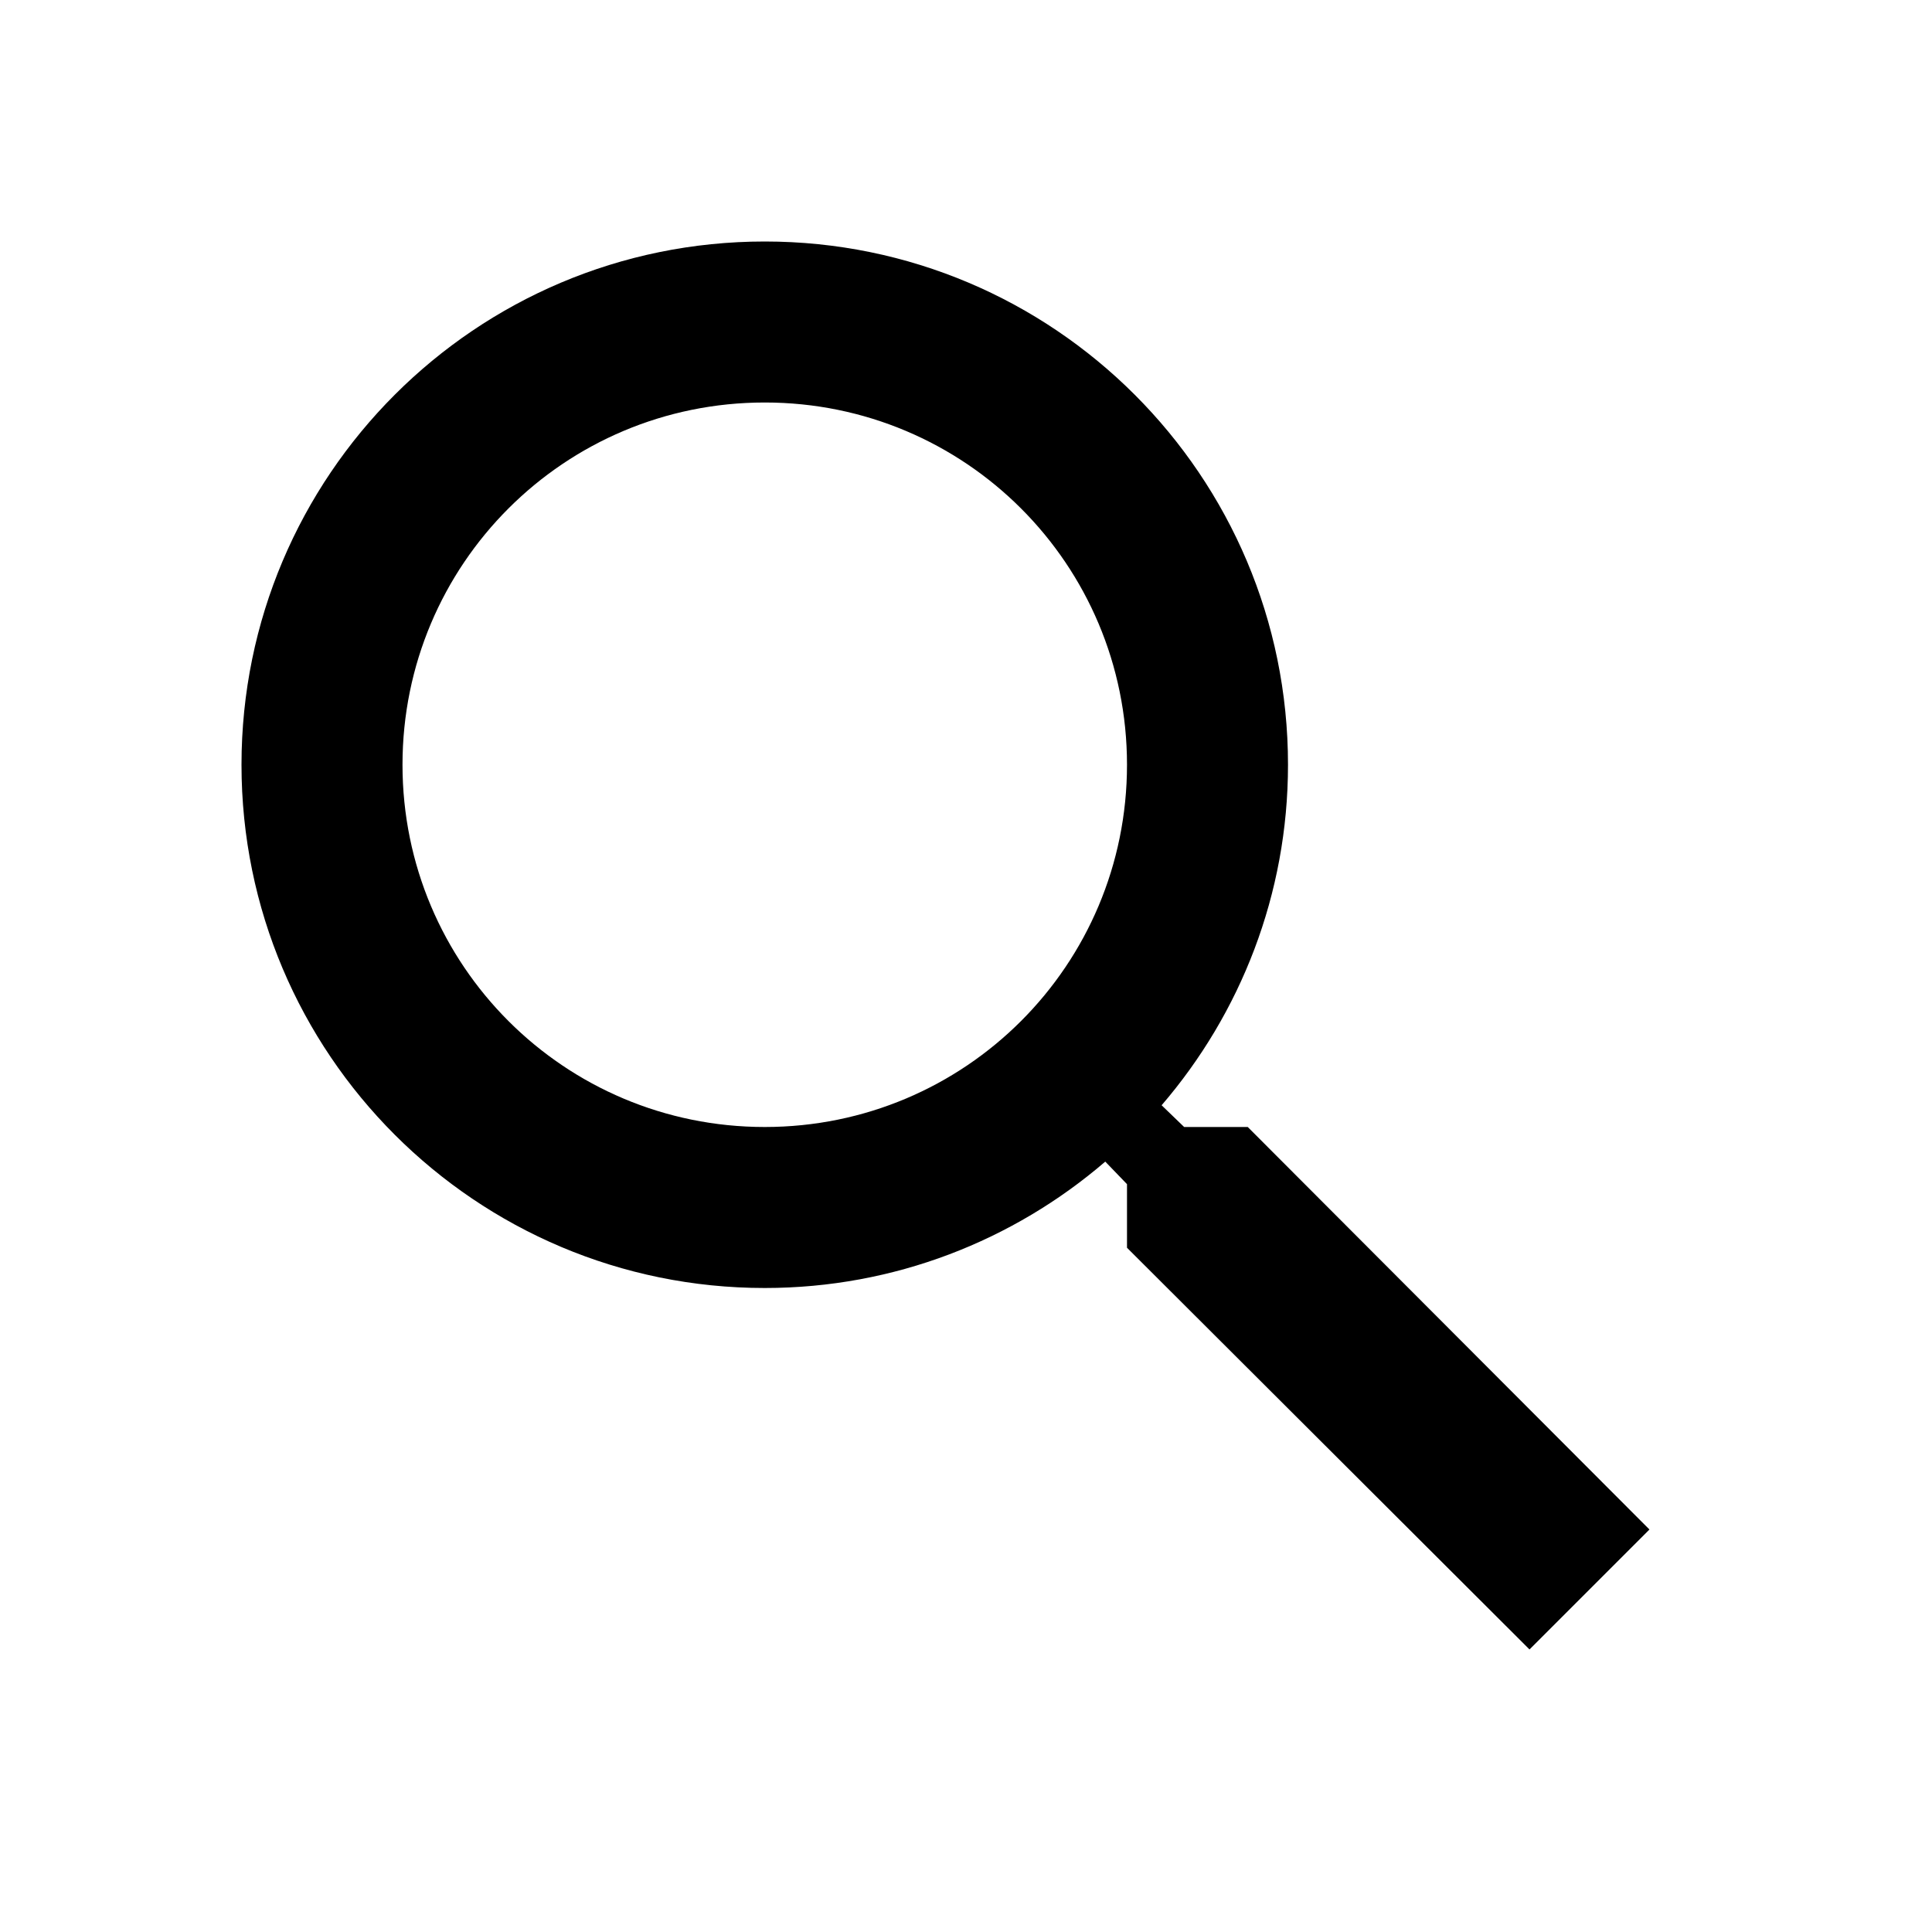
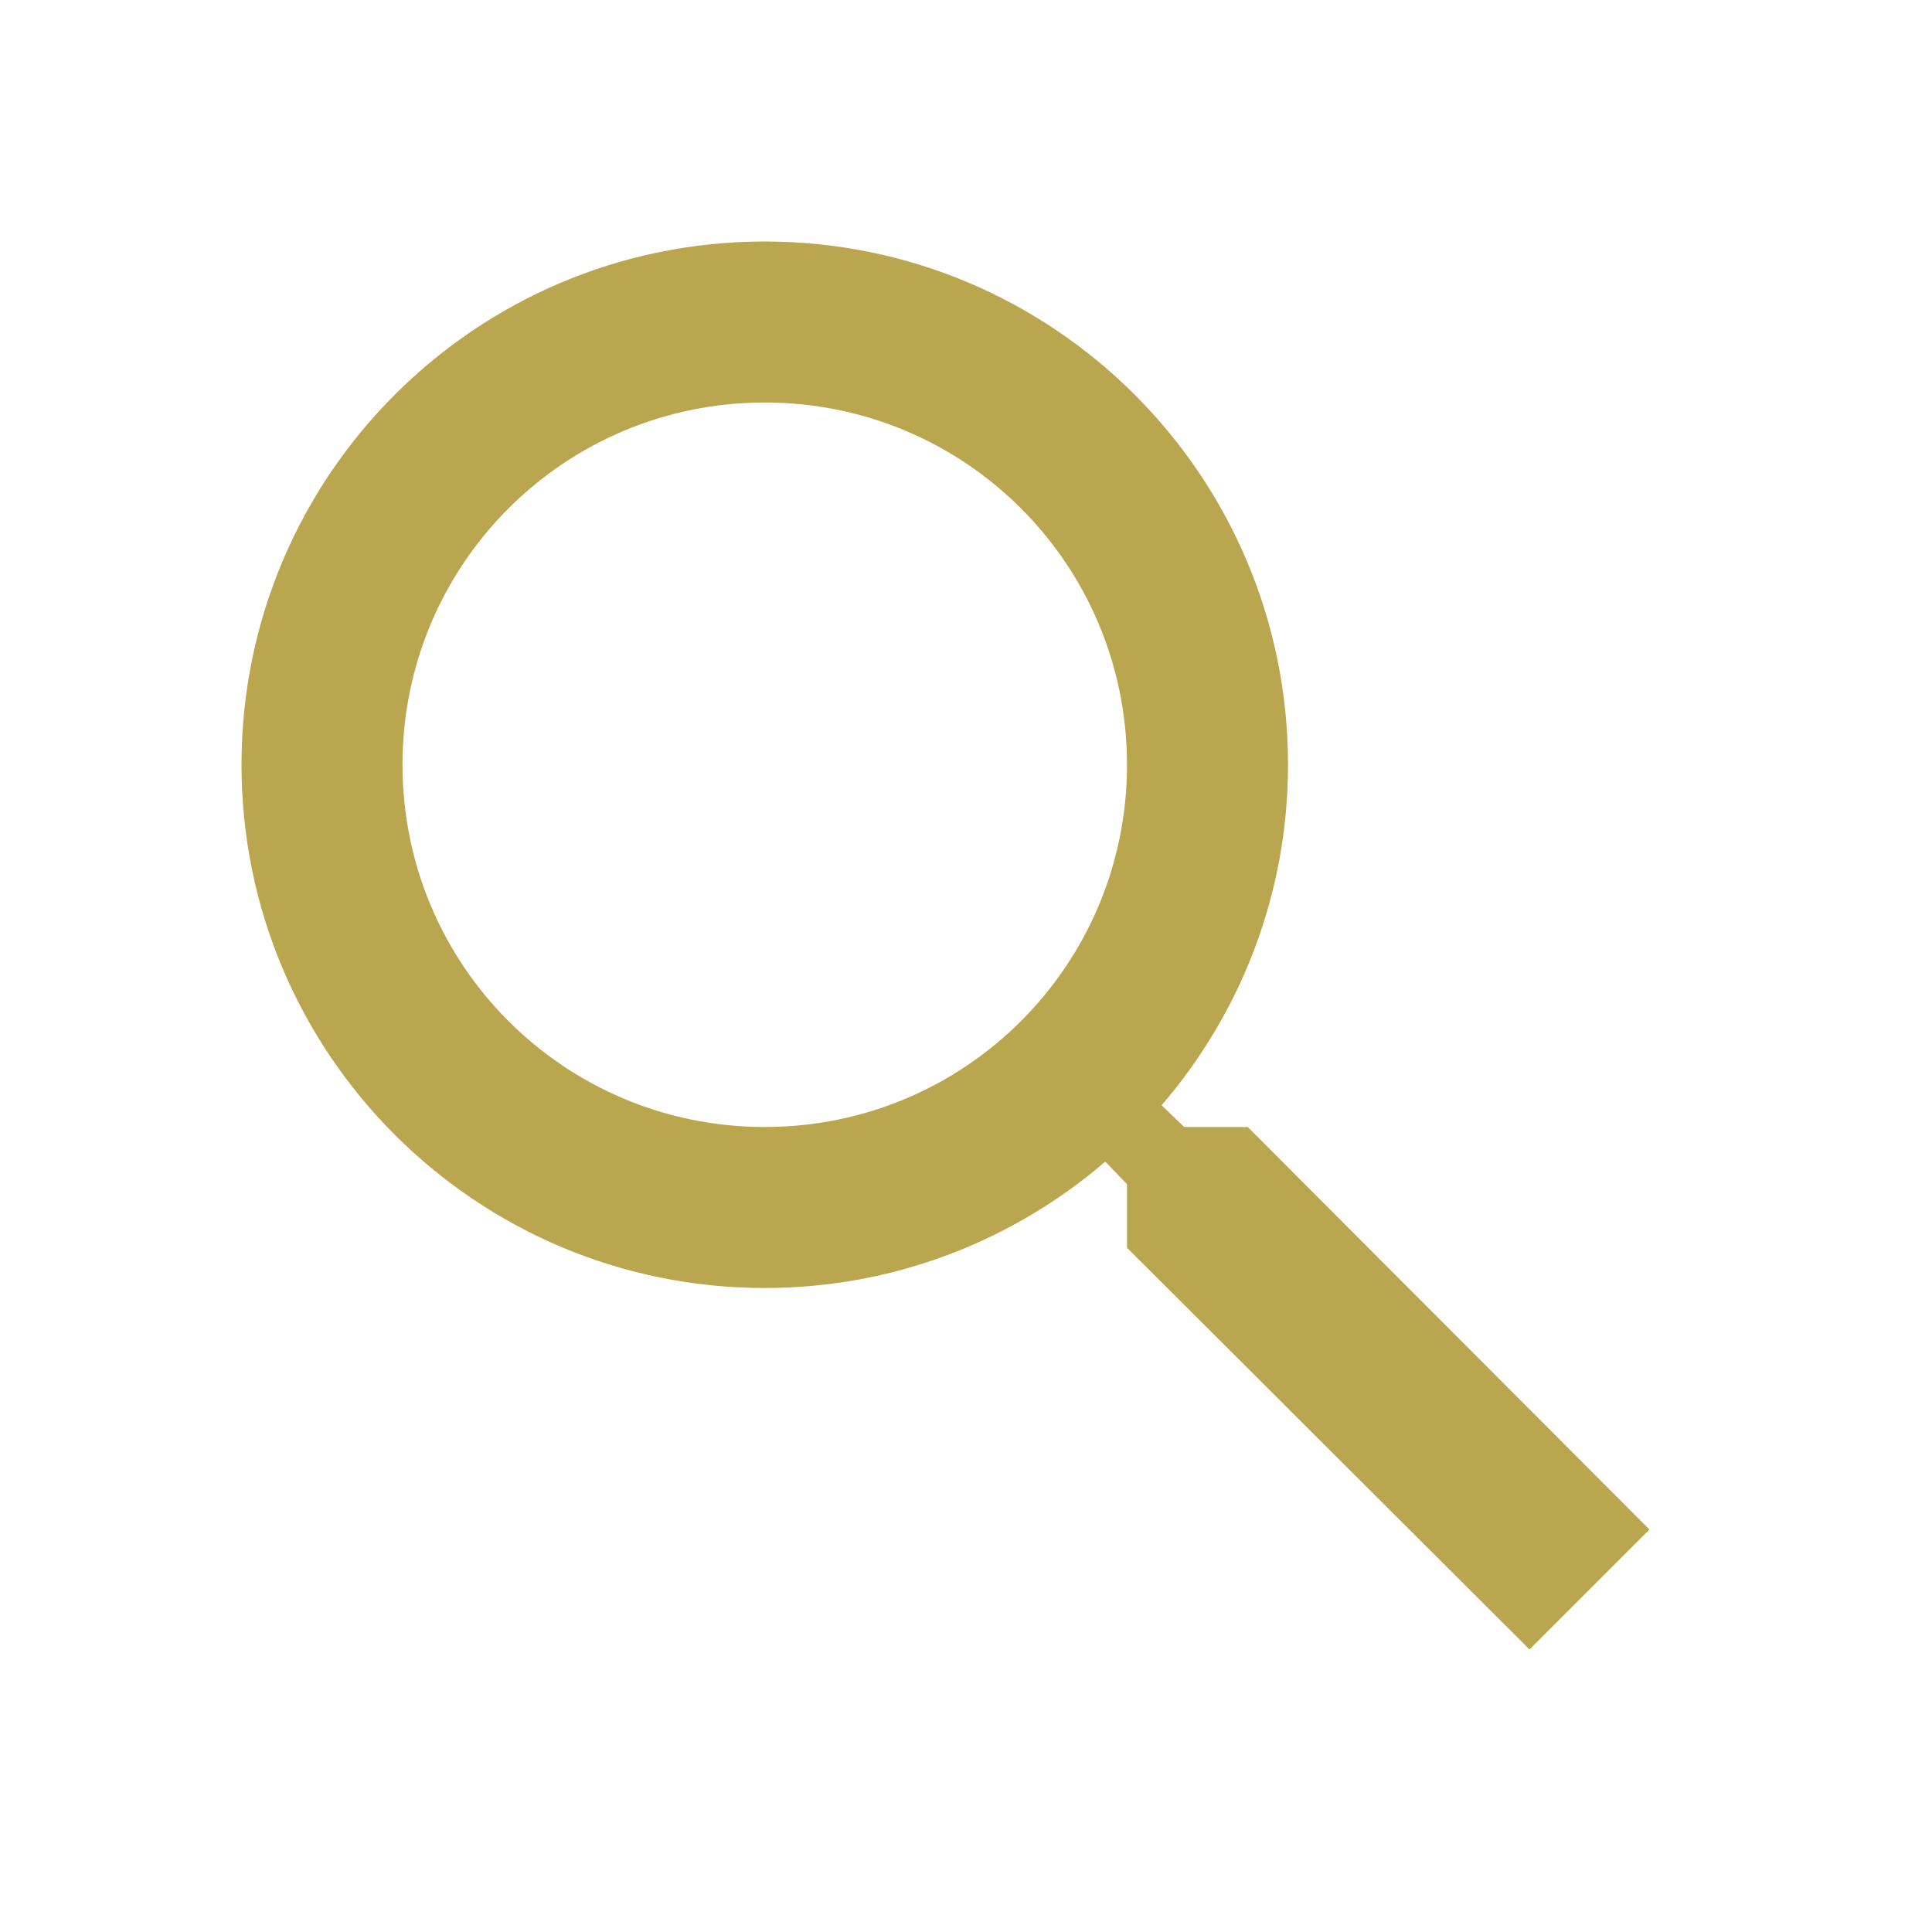
- <svg xmlns="http://www.w3.org/2000/svg" height="24px" viewBox="0 0 24 24" width="24px" fill="#000000">
+ <svg xmlns="http://www.w3.org/2000/svg" height="24px" viewBox="0 0 24 24" width="24px" fill="#baa64f">
  <path d="M0 0h24v24H0V0z" fill="none" />
  <path d="M15.5 14h-.79l-.28-.27C15.41 12.59 16 11.11 16 9.5 16 5.91 13.09 3 9.5 3S3 5.91 3 9.5 5.91 16 9.5 16c1.61 0 3.09-.59 4.23-1.57l.27.28v.79l5 4.99L20.49 19l-4.99-5zm-6 0C7.01 14 5 11.99 5 9.5S7.01 5 9.5 5 14 7.01 14 9.5 11.99 14 9.5 14z" />
</svg>
